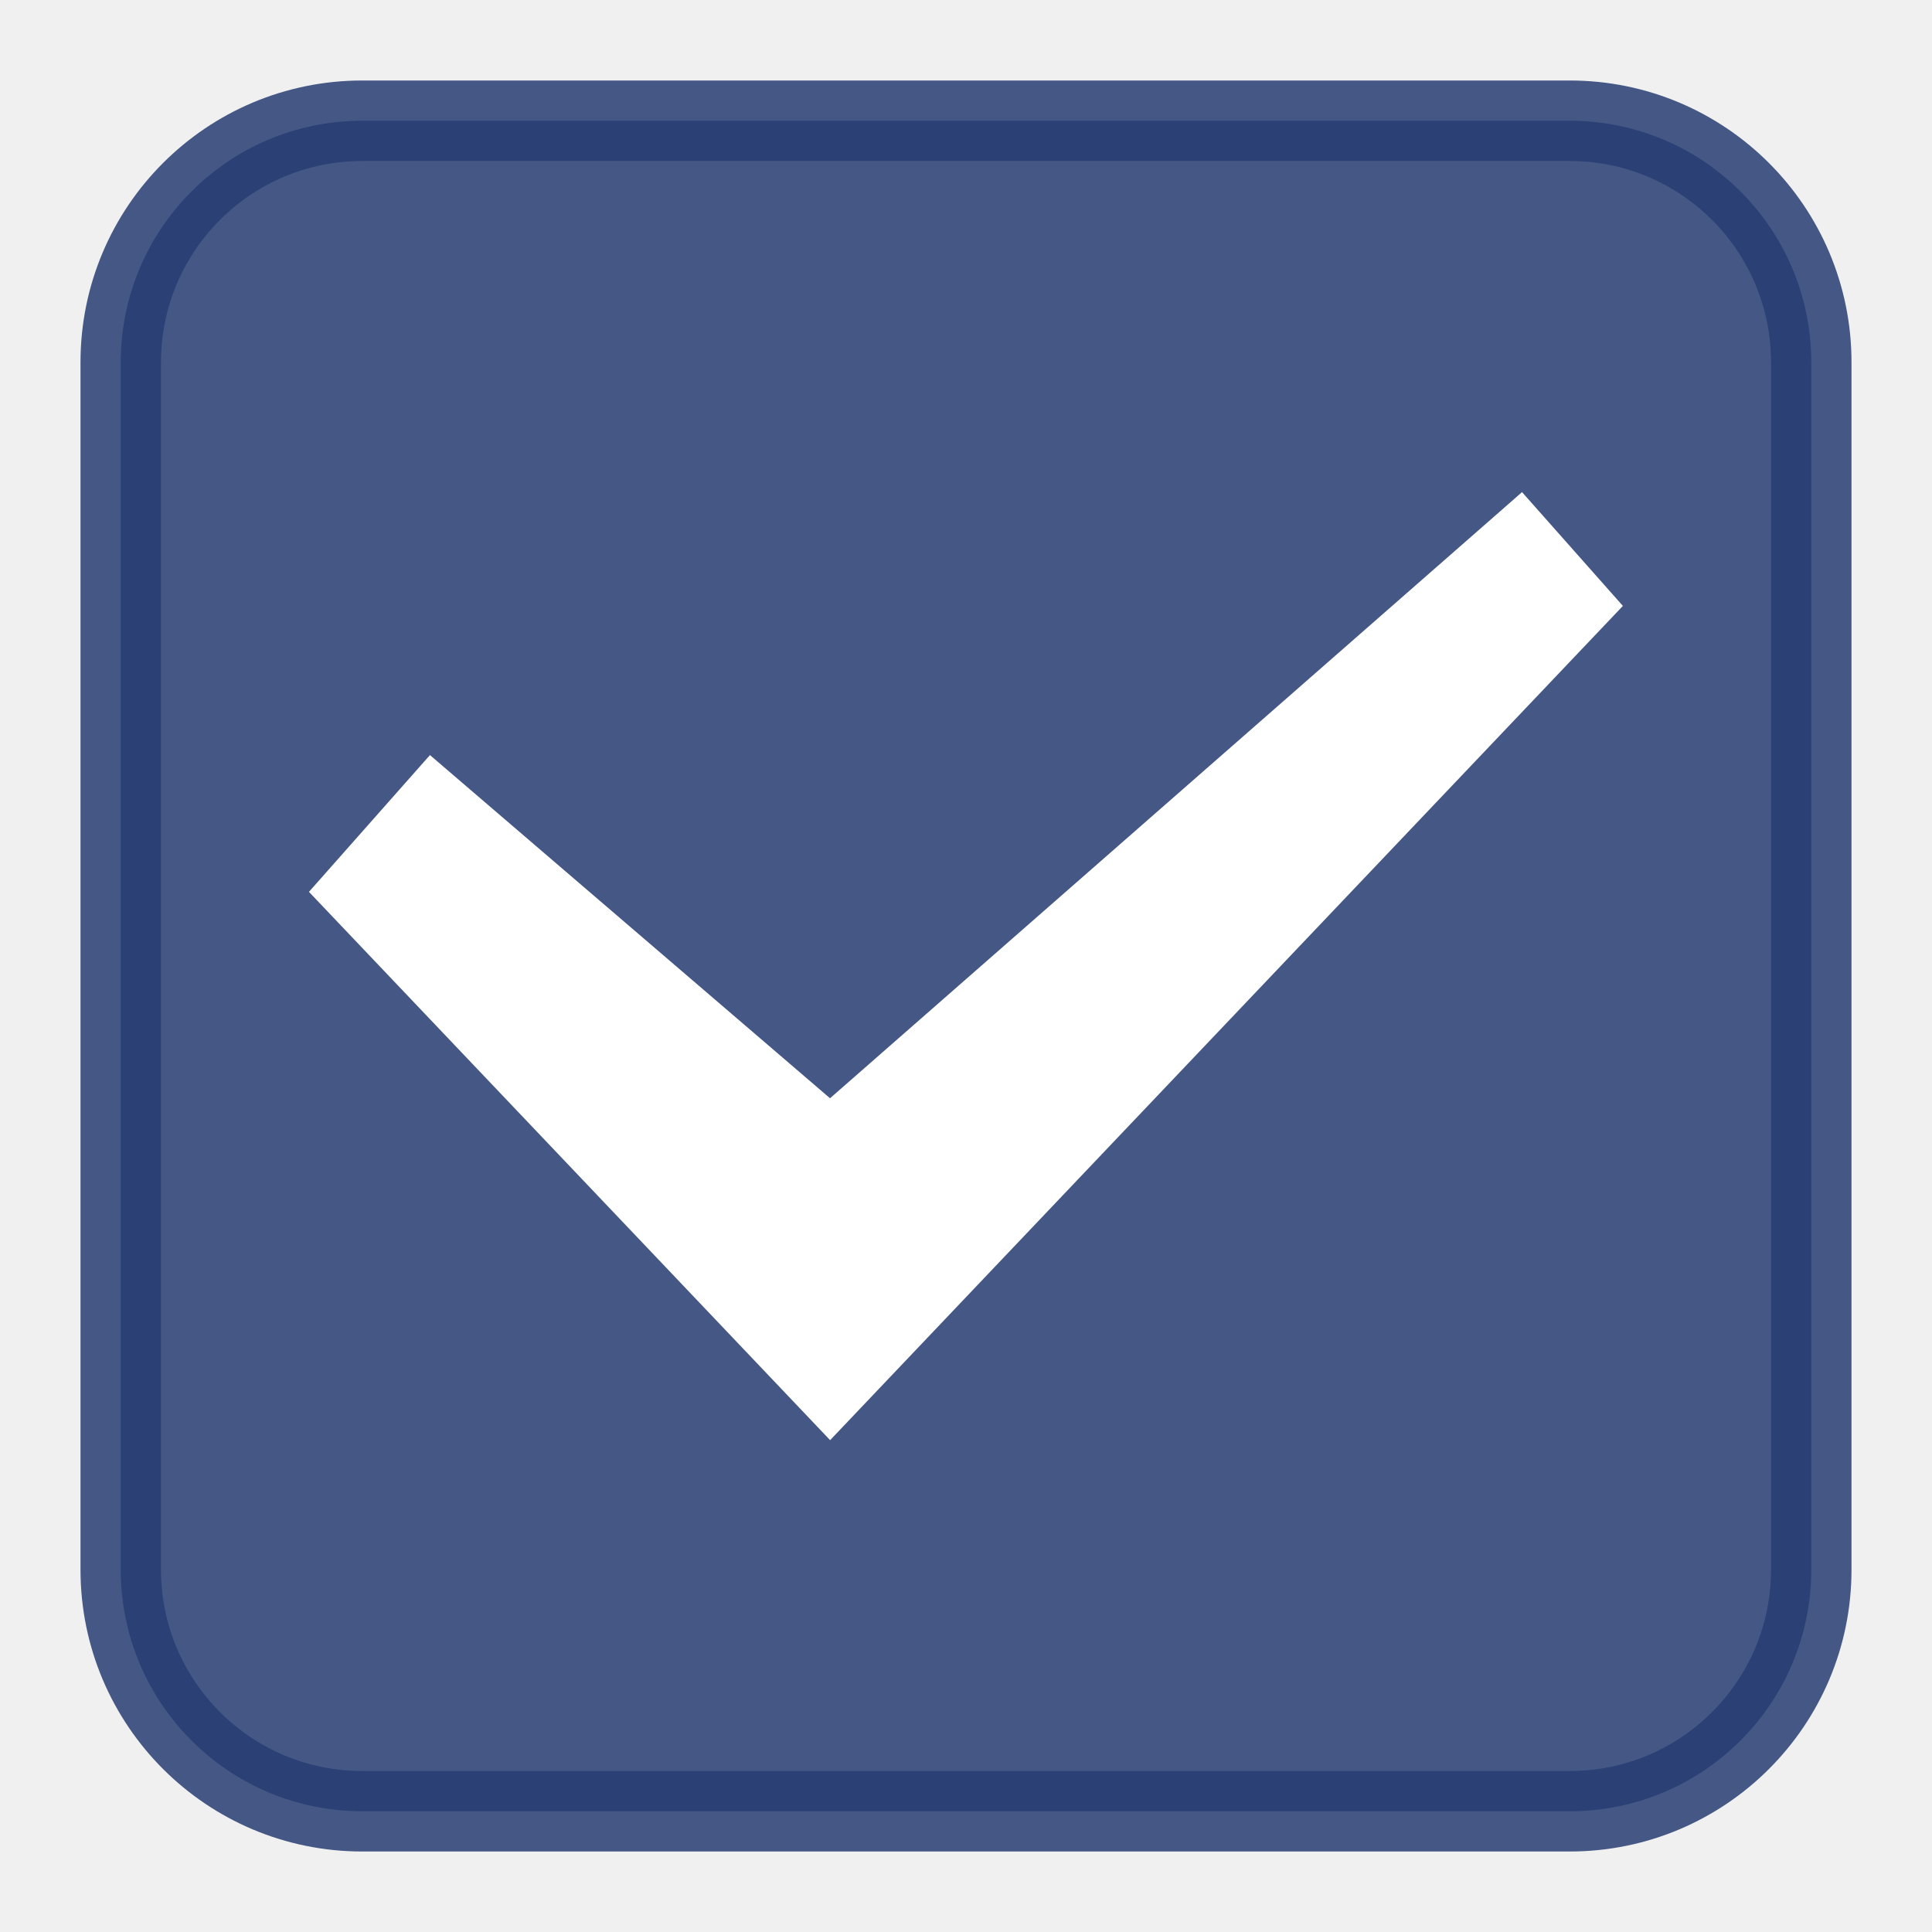
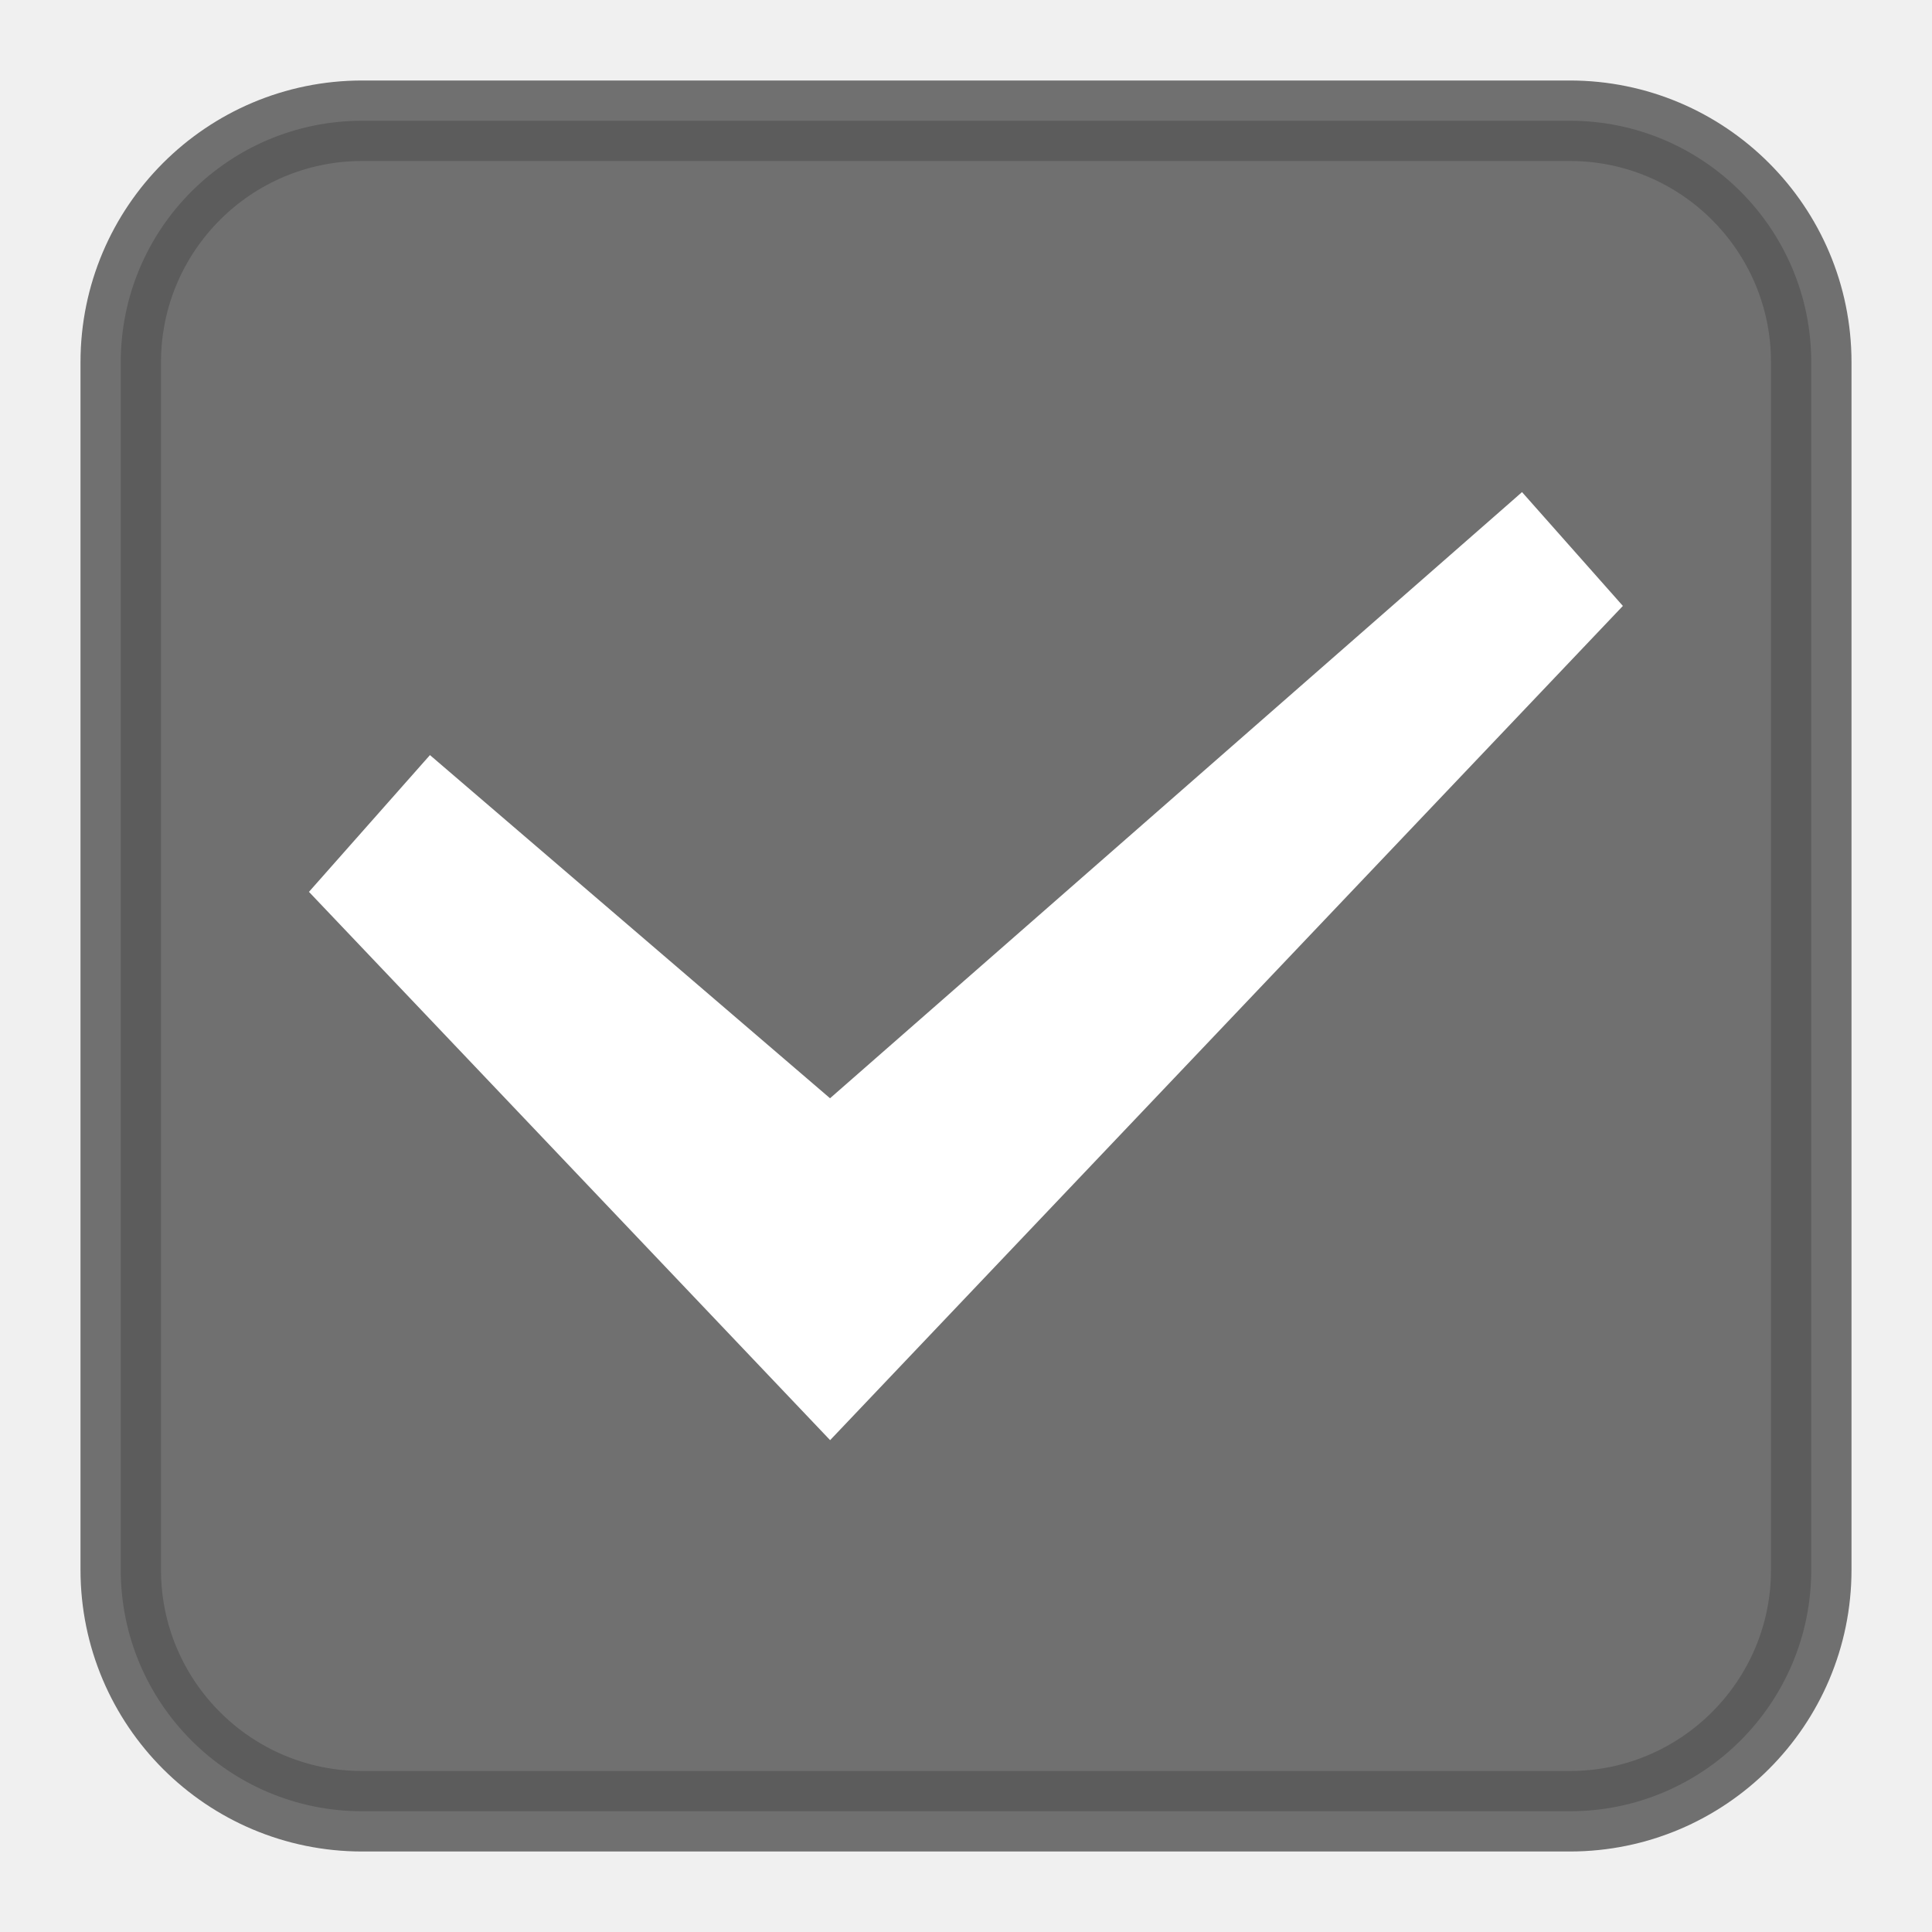
<svg xmlns="http://www.w3.org/2000/svg" width="24" height="24">
-   <rect x="1.5" y="1.5" width="21" height="21" rx="3" fill="#263d72d8" stroke="#263d72d8" stroke-linejoin="round" style="stroke-width:1" />
+   <rect x="1.5" y="1.5" width="21" height="21" rx="3" fill="#595959d8" stroke="#595959d8" stroke-linejoin="round" style="stroke-width:1" />
  <path d="m20.16 7.527-1.253-1.414-.118.104-8.478 7.426-4.97-4.263-1.503 1.699 6.474 6.811z" fill="#fff" fill-rule="evenodd" />
</svg>
